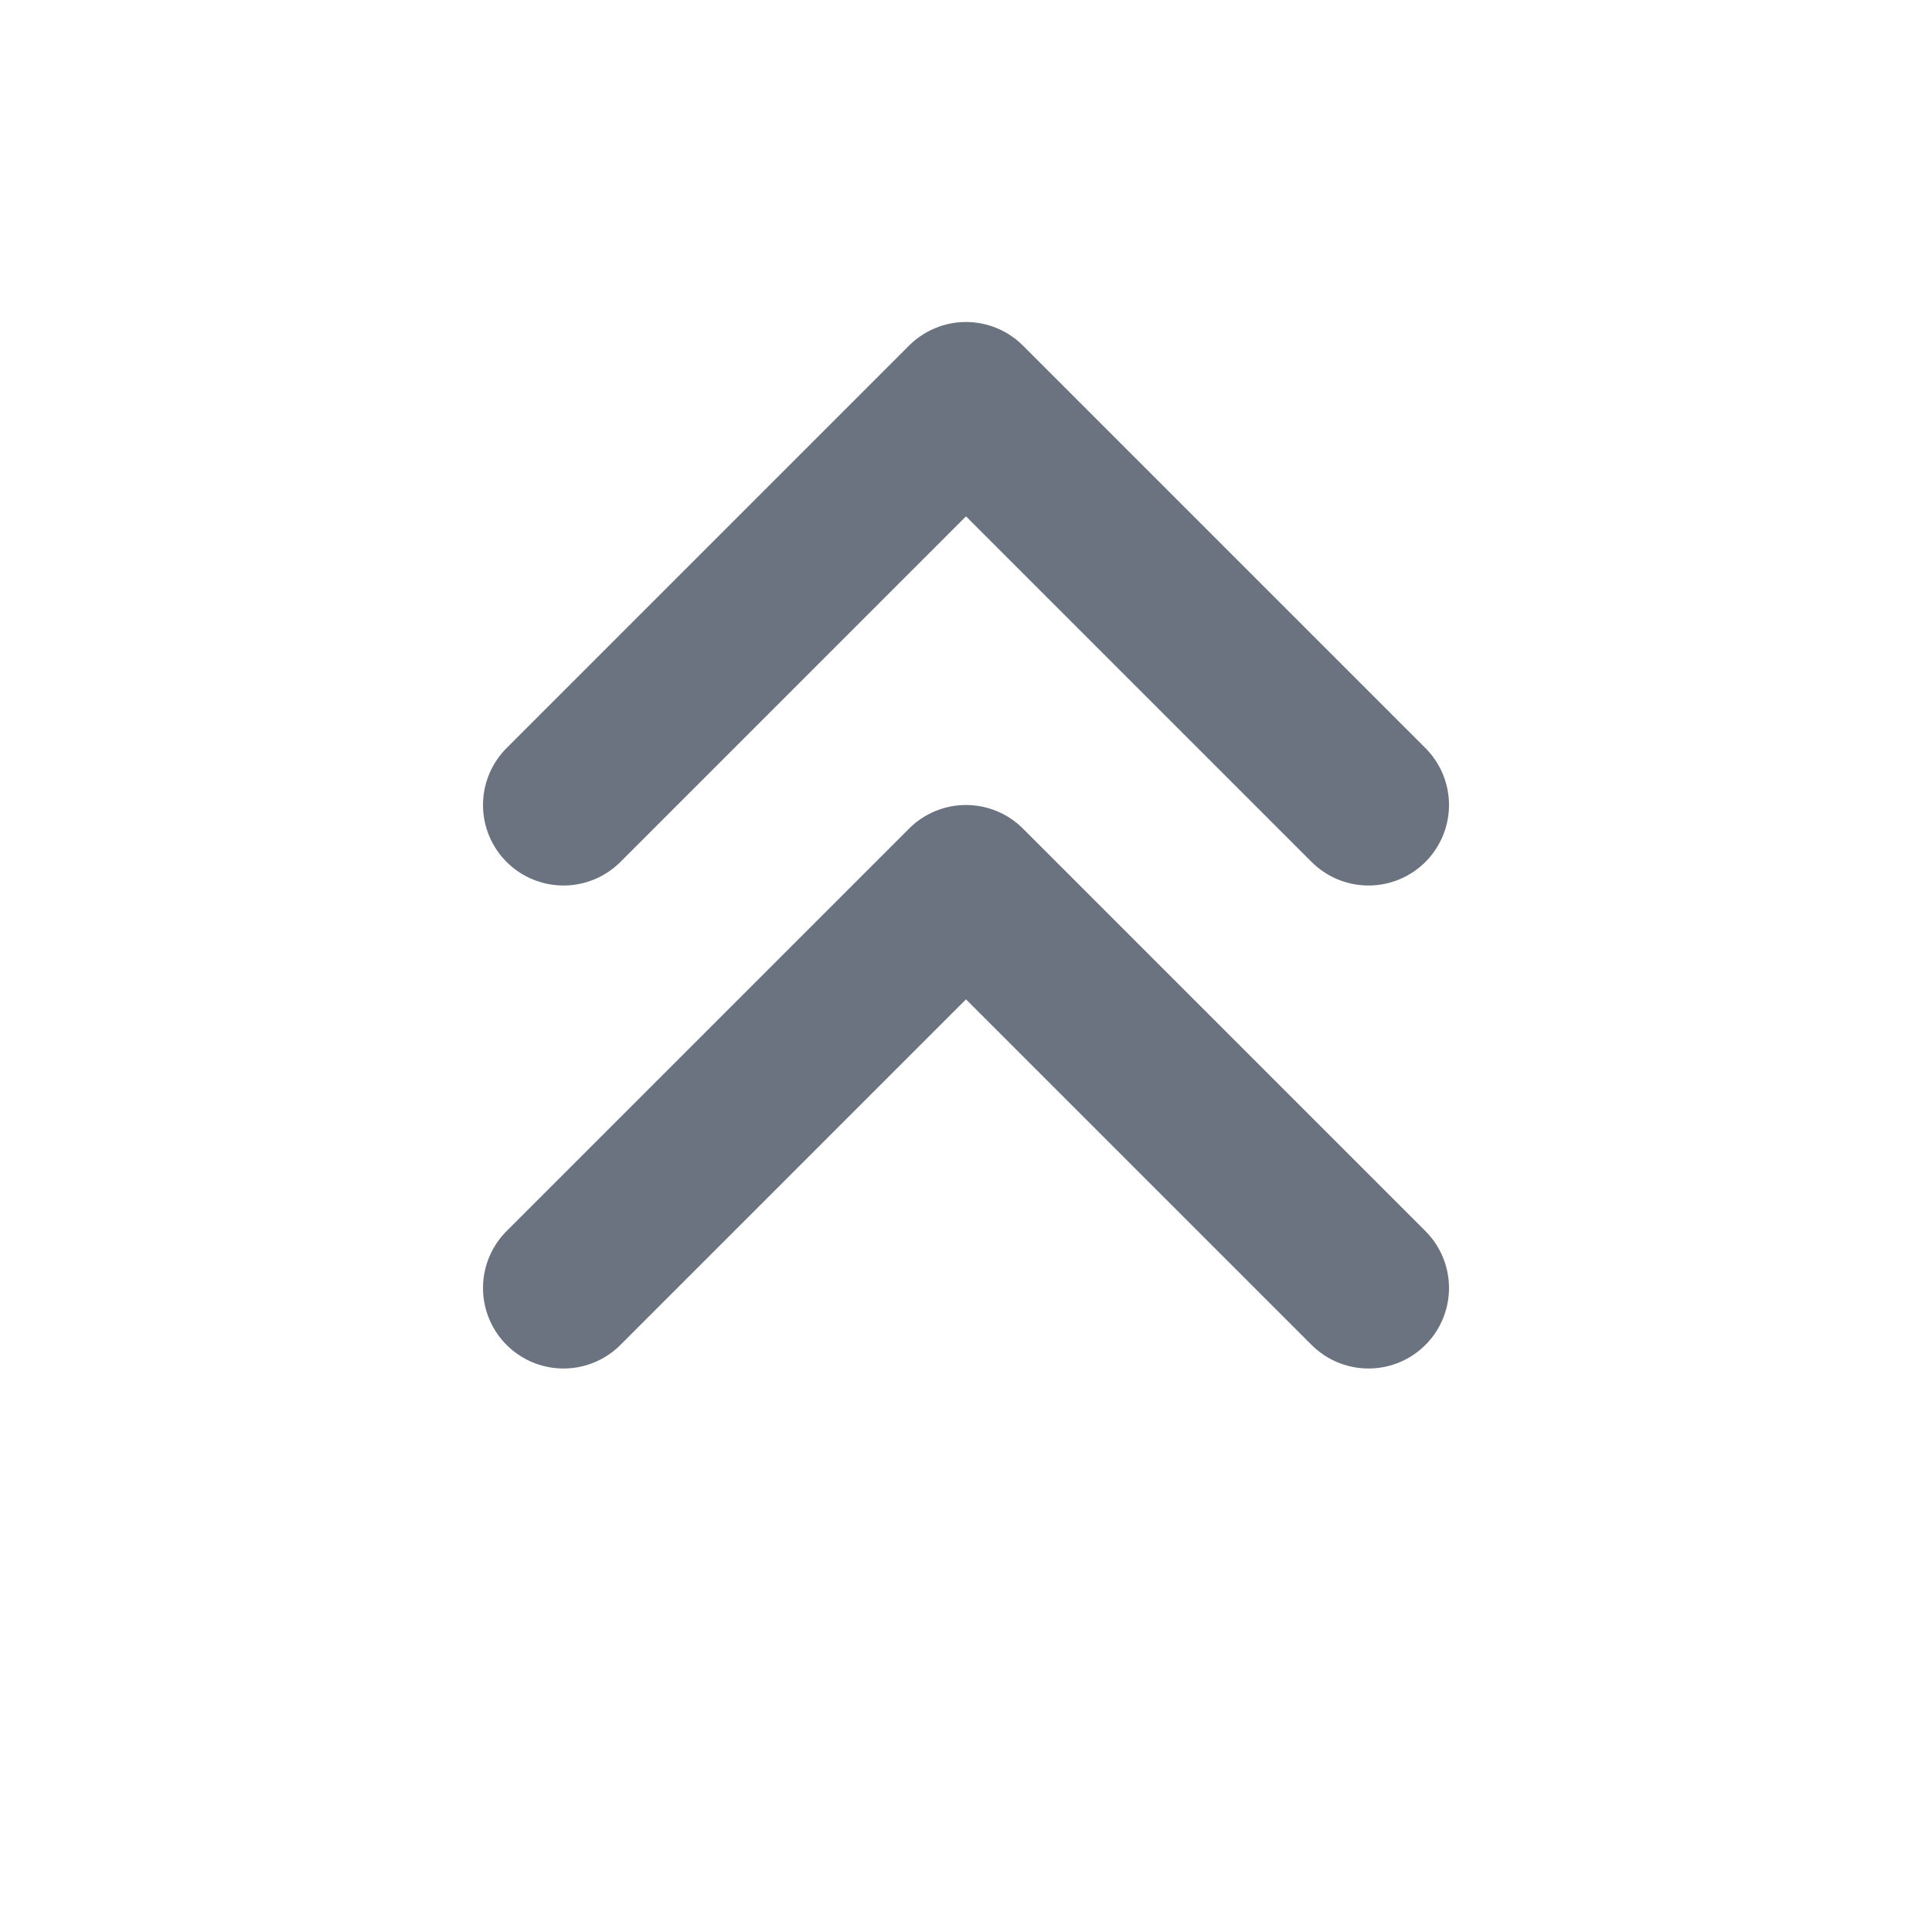
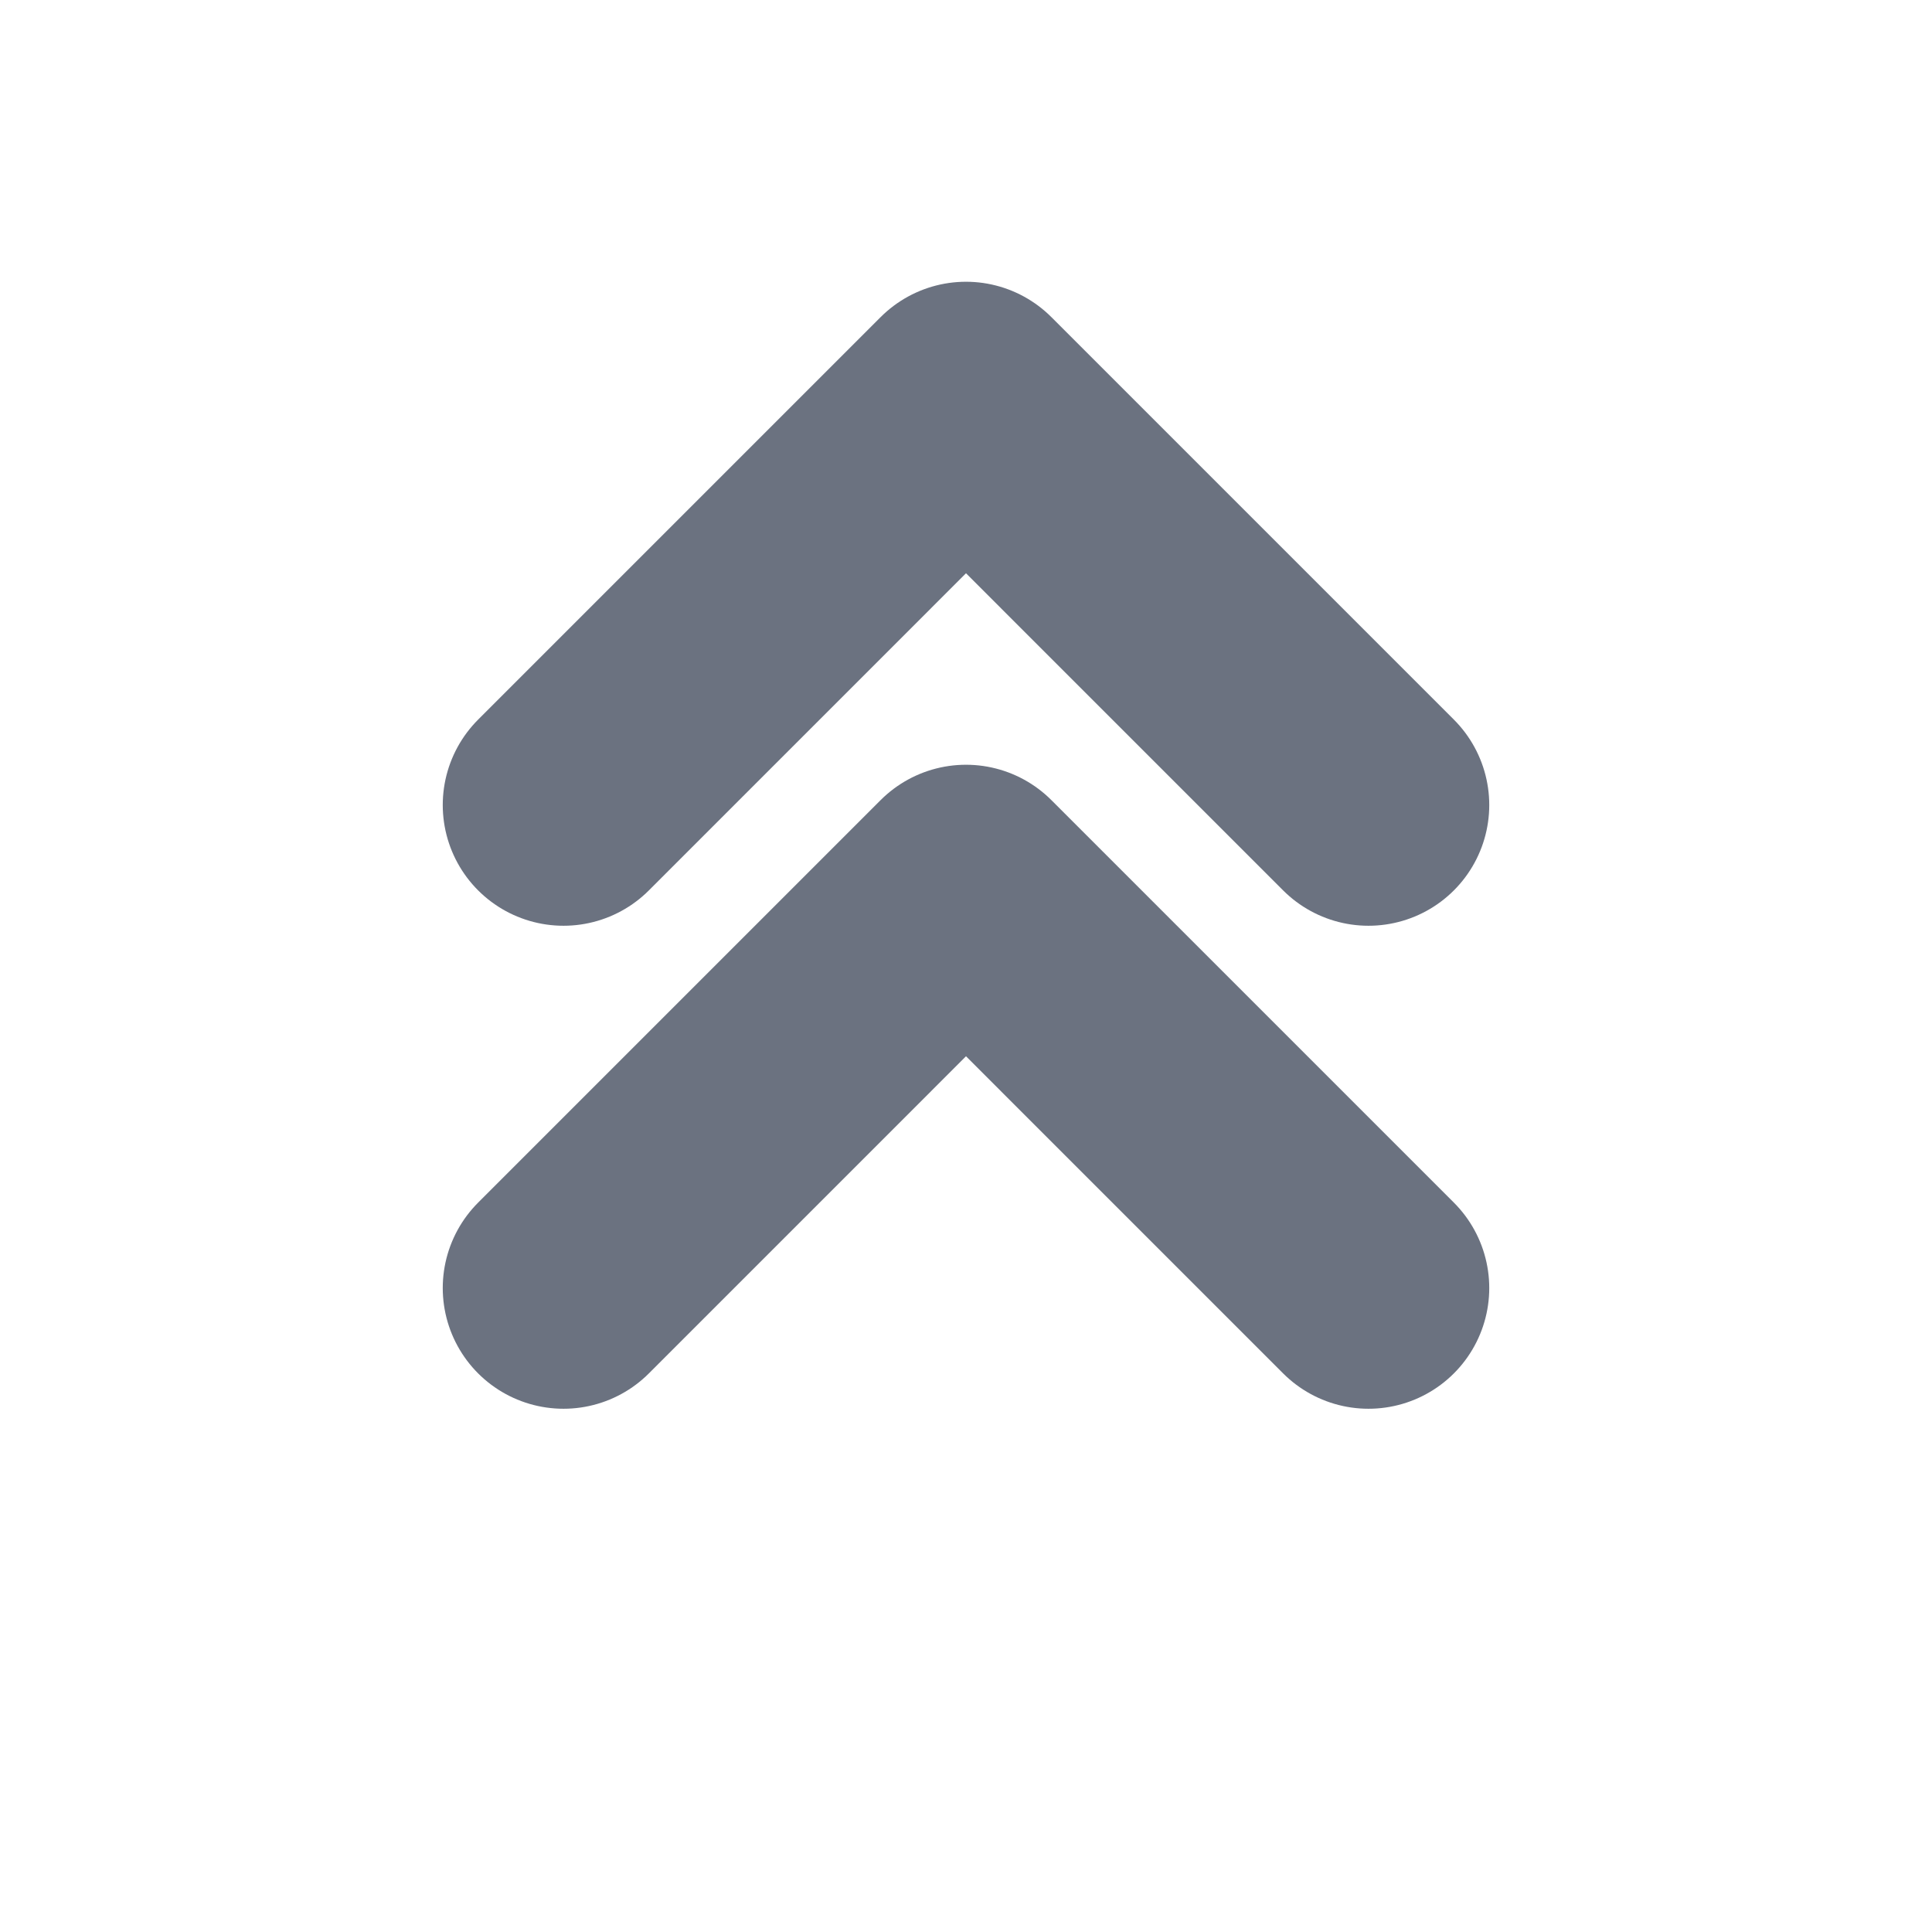
- <svg xmlns="http://www.w3.org/2000/svg" width="24" height="24" viewBox="0 0 24 24" fill="none" stroke="#6b7280" stroke-width="2" stroke-linecap="round" stroke-linejoin="round">
+ <svg xmlns="http://www.w3.org/2000/svg" width="24" height="24" viewBox="0 0 24 24" fill="none" stroke="#6b7280" stroke-width="3" stroke-linecap="round" stroke-linejoin="round">
  <path d="M7 10l5-5 5 5M7 16l5-5 5 5" />
</svg>
